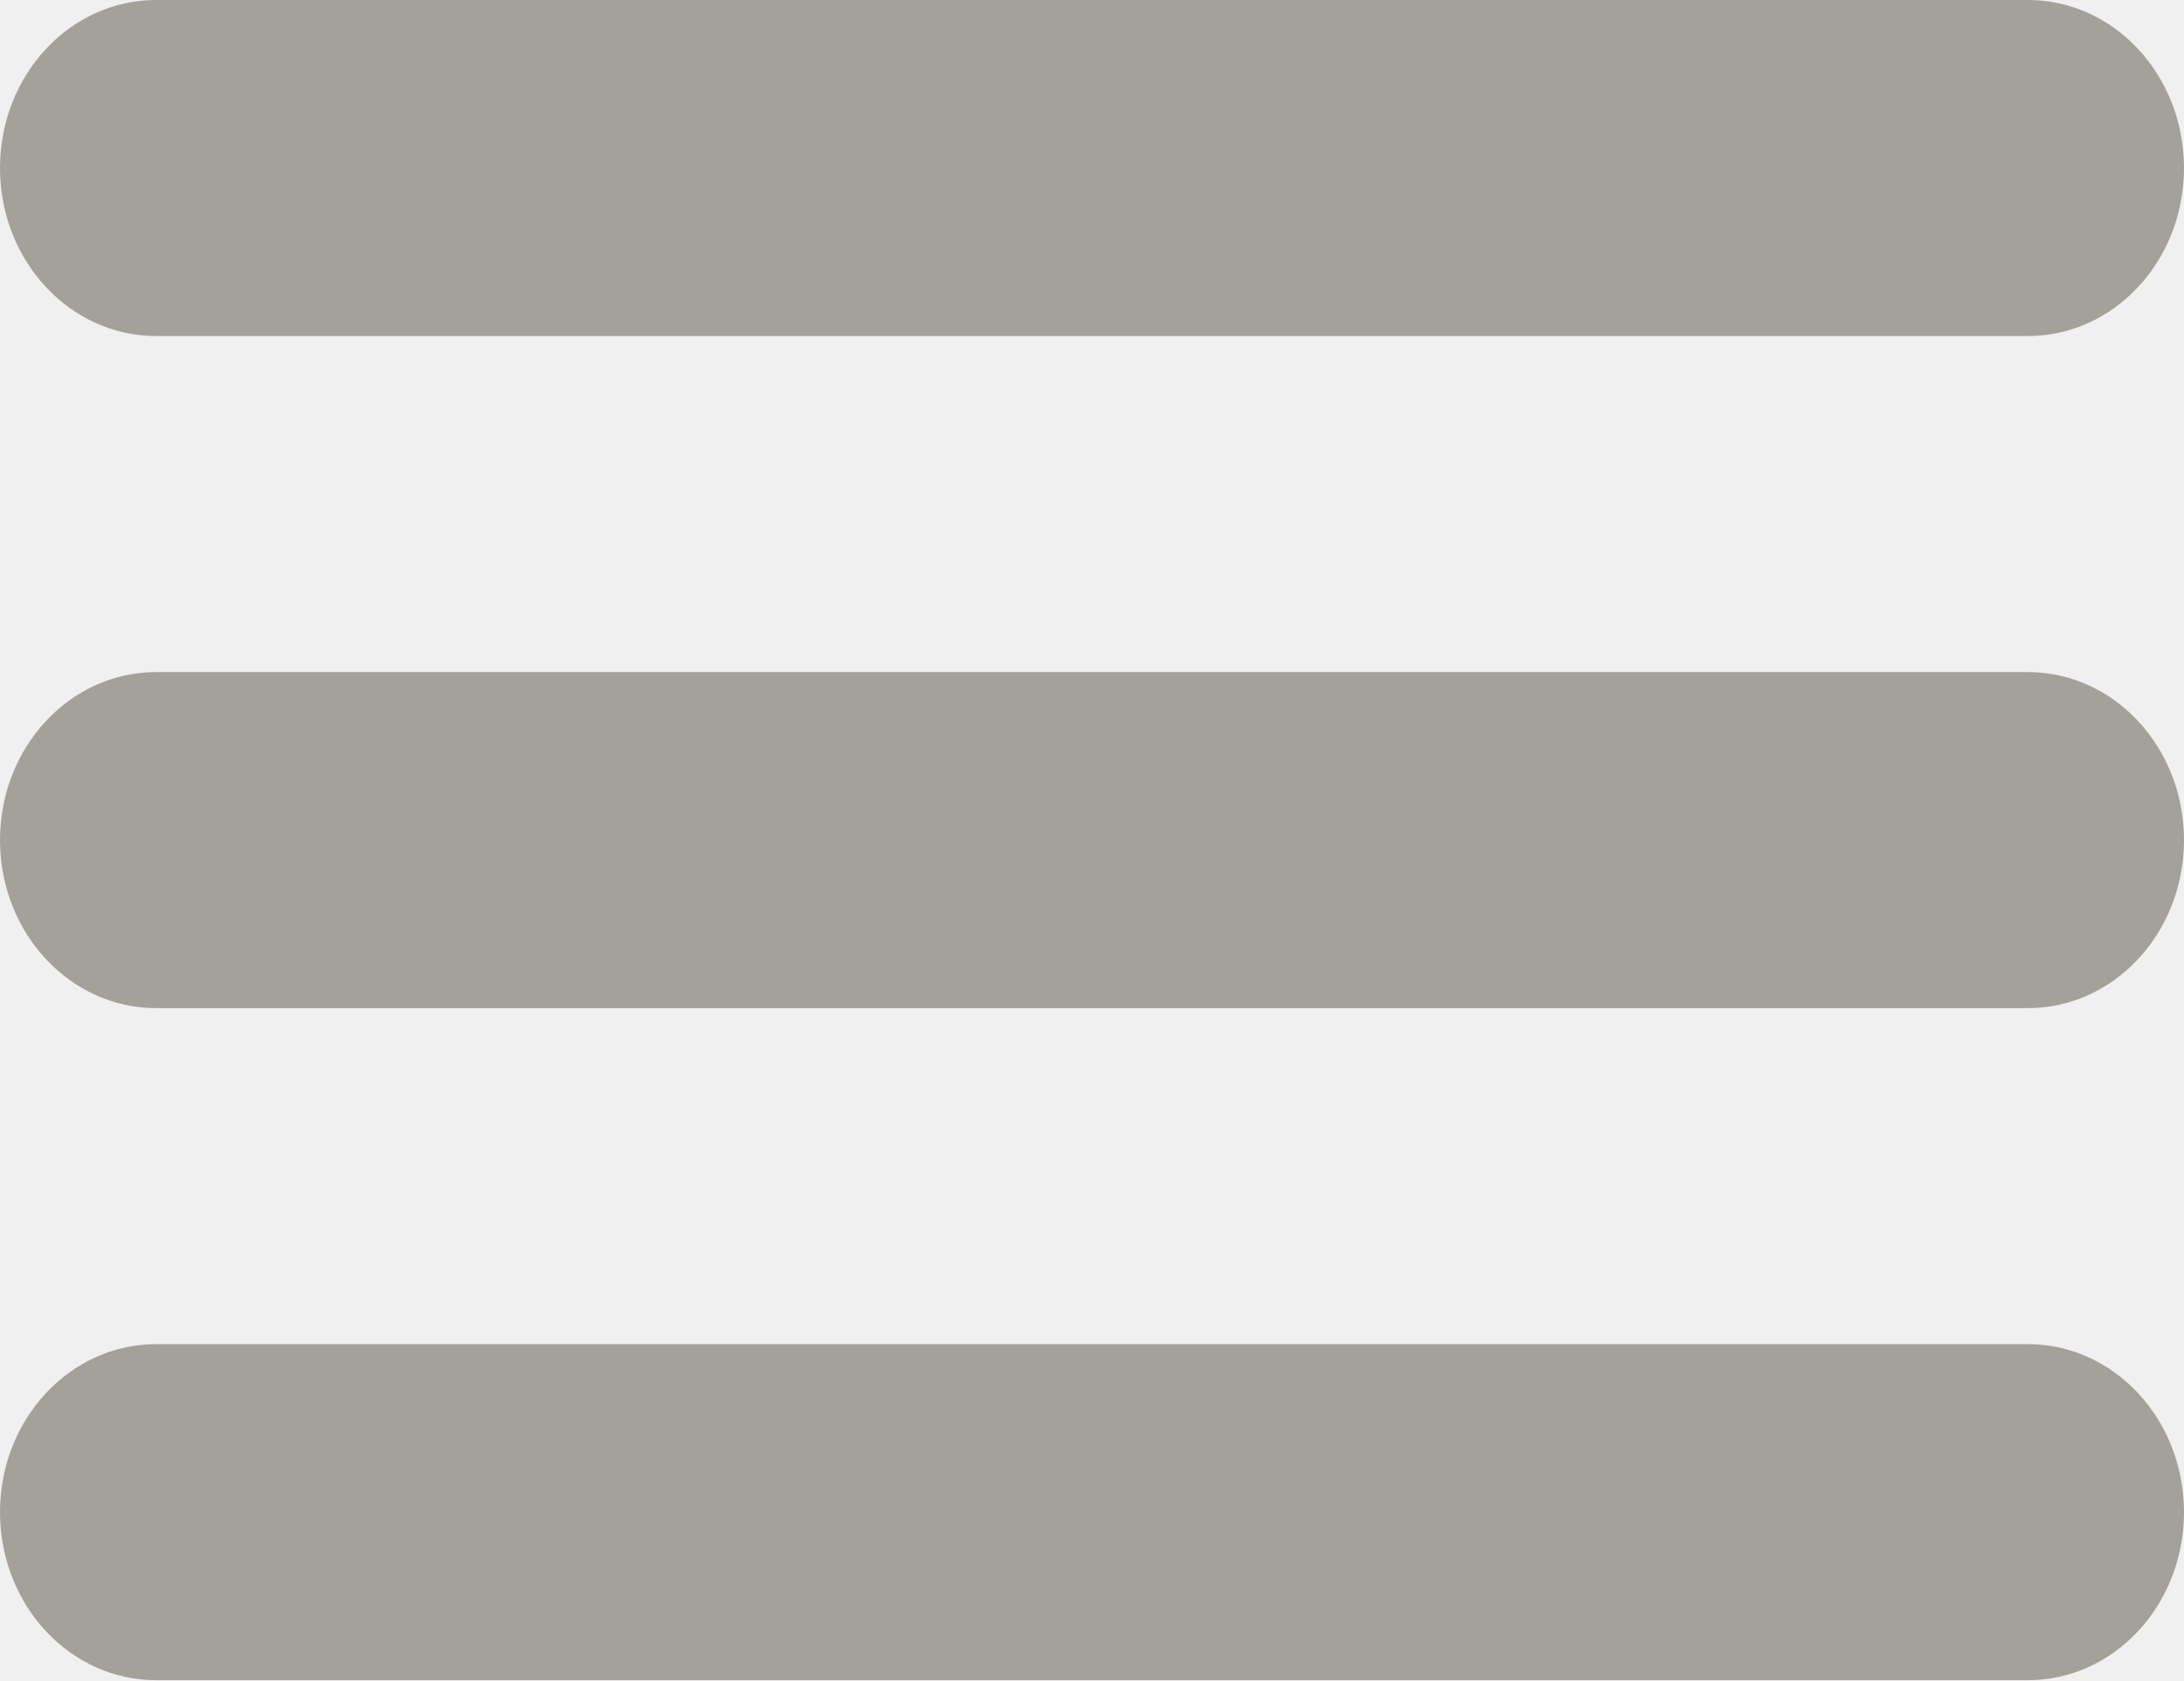
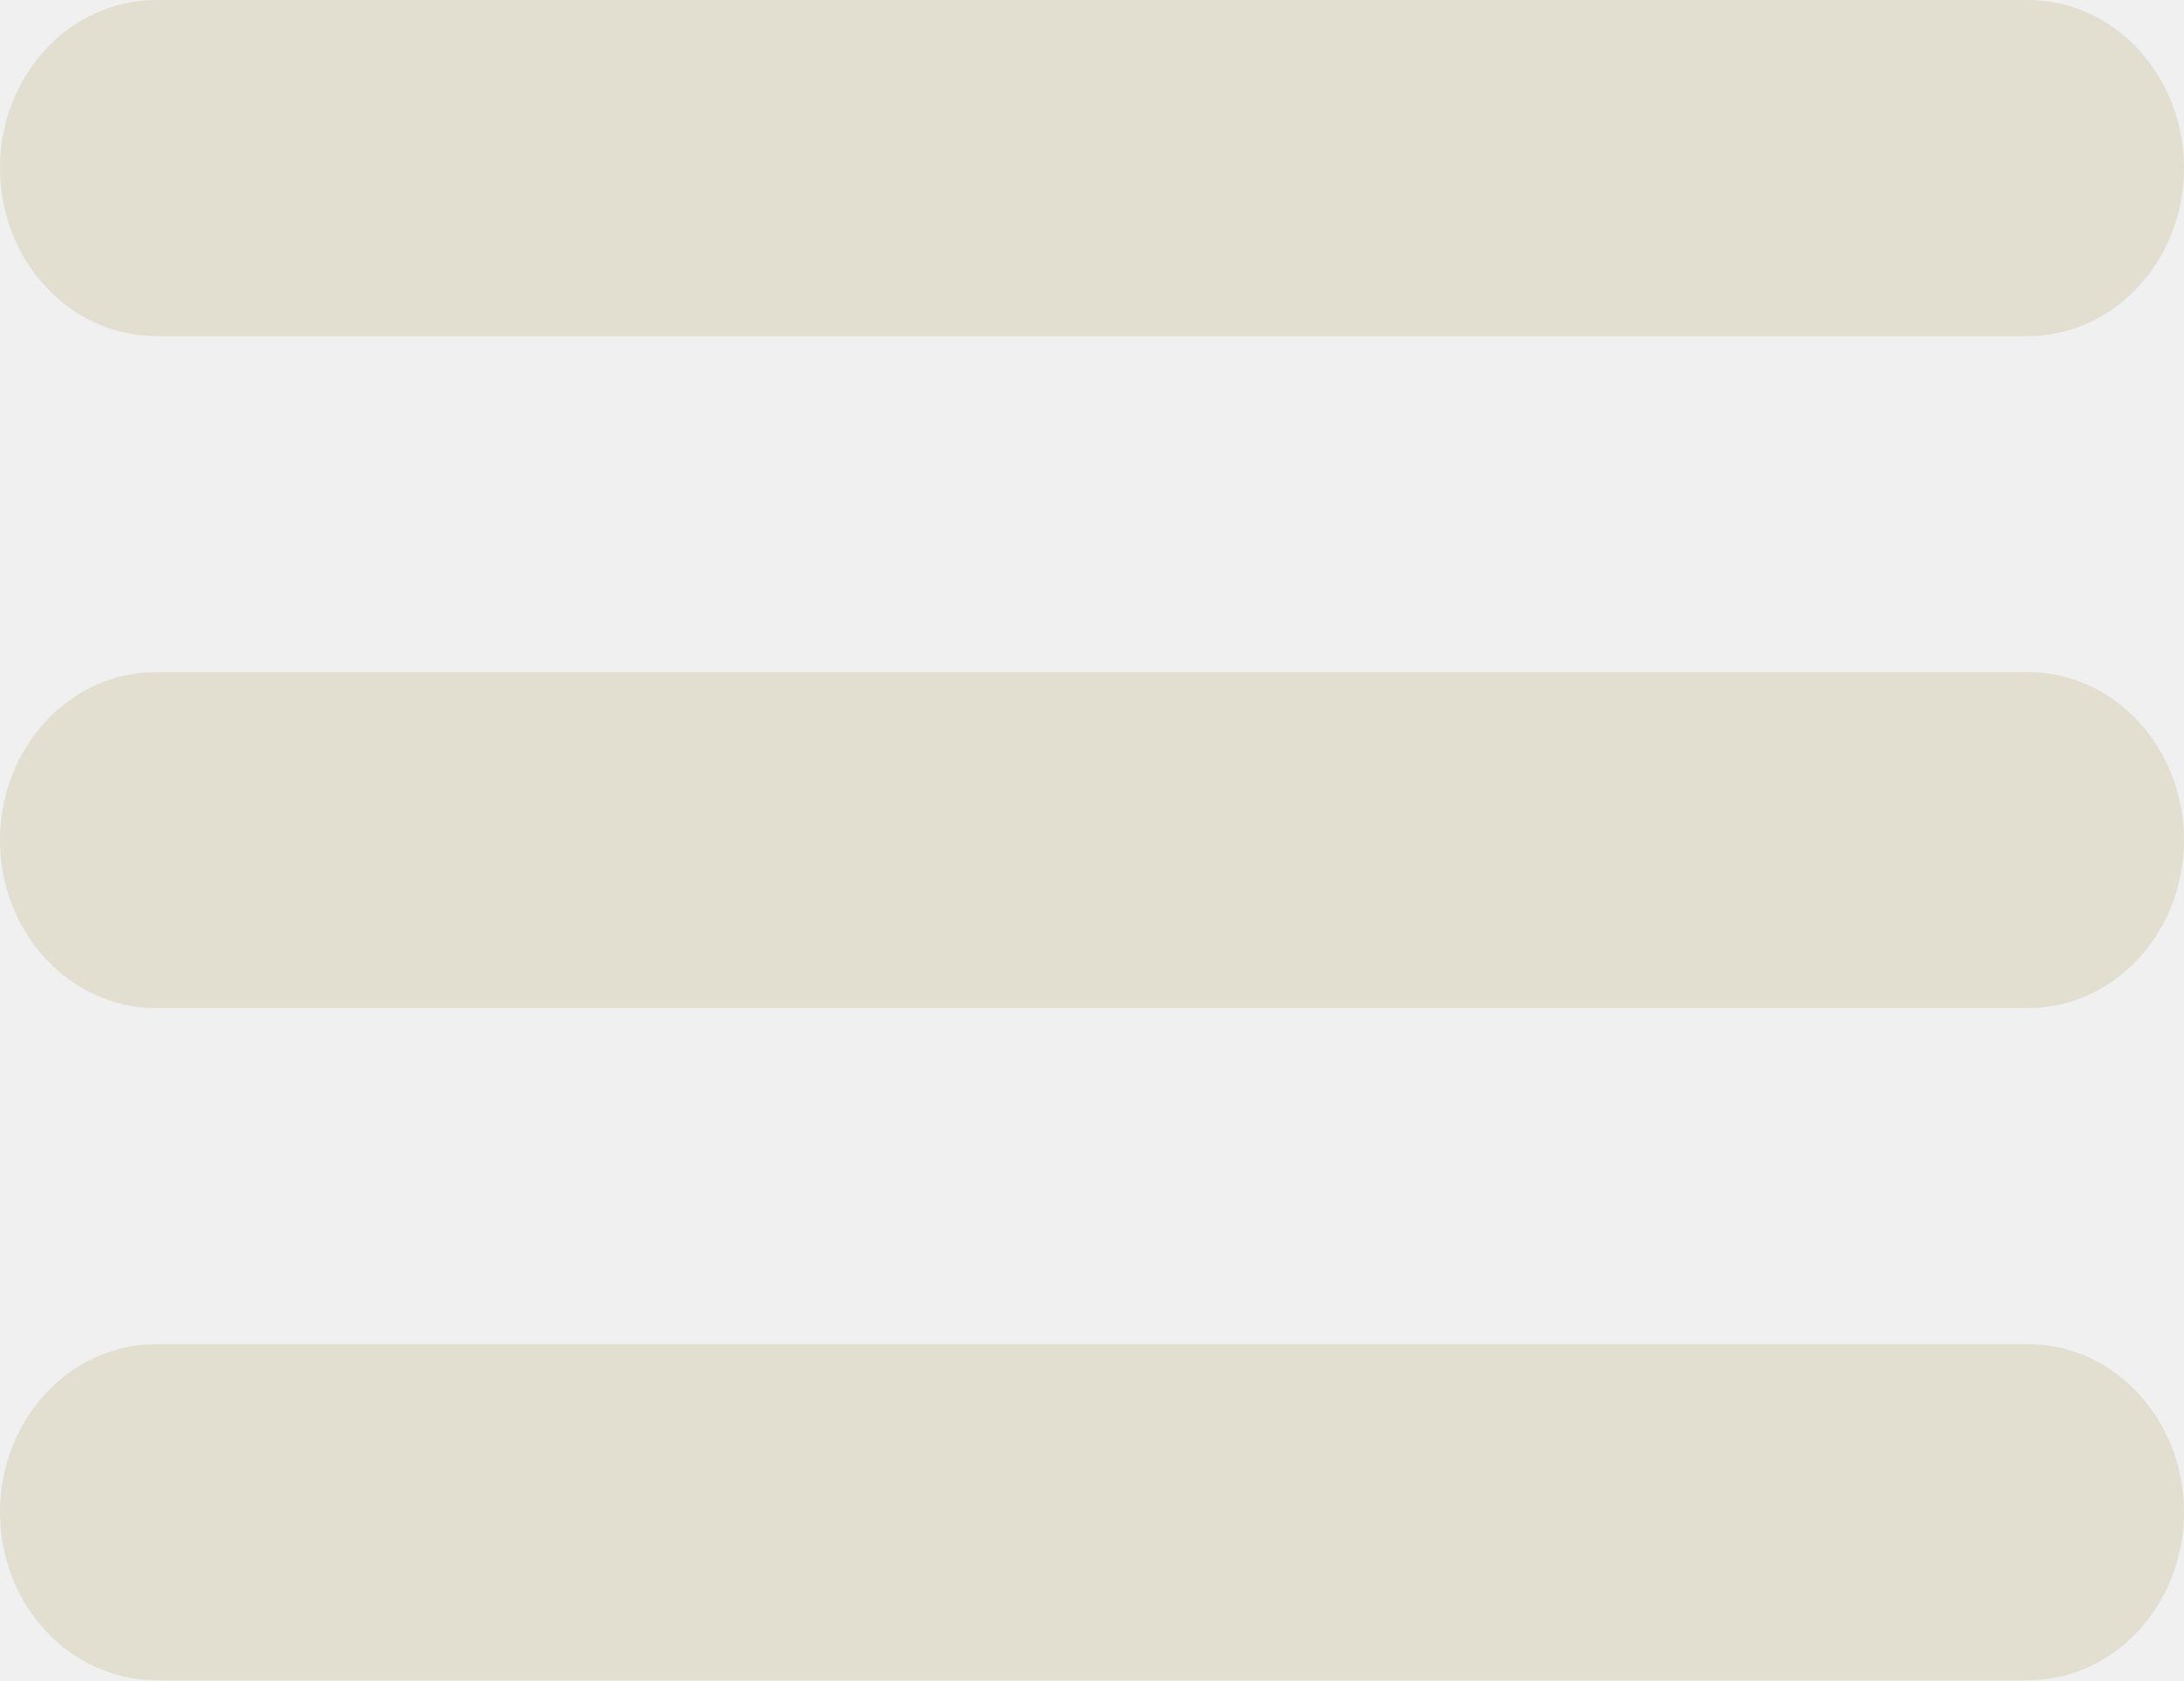
<svg xmlns="http://www.w3.org/2000/svg" width="39" height="30" viewBox="0 0 39 30" fill="none">
-   <path d="M2.786 6H36.214C37.752 6 39 4.656 39 3C39 1.344 37.752 0 36.214 0H2.786C1.248 0 0 1.344 0 3C0 4.656 1.248 6 2.786 6ZM36.214 12H2.786C1.248 12 0 13.344 0 15C0 16.656 1.248 18 2.786 18H36.214C37.752 18 39 16.656 39 15C39 13.344 37.752 12 36.214 12ZM36.214 24H2.786C1.248 24 0 25.344 0 27C0 28.656 1.248 30 2.786 30H36.214C37.752 30 39 28.656 39 27C39 25.344 37.752 24 36.214 24Z" fill="#A3A19A" />
+   <g clip-path="url(#clip0_160_43)">
+     <path d="M2.786 6H36.214C37.752 6 39 4.656 39 3C39 1.344 37.752 0 36.214 0H2.786C1.248 0 0 1.344 0 3C0 4.656 1.248 6 2.786 6ZM36.214 12H2.786C1.248 12 0 13.344 0 15C0 16.656 1.248 18 2.786 18H36.214C37.752 18 39 16.656 39 15C39 13.344 37.752 12 36.214 12ZM36.214 24H2.786C1.248 24 0 25.344 0 27C0 28.656 1.248 30 2.786 30H36.214C37.752 30 39 28.656 39 27C39 25.344 37.752 24 36.214 24Z" fill="#E2DFD1" />
+   </g>
+   <defs>
+     <clipPath id="clip0_160_43">
+       <rect width="39" height="30" fill="white" />
+     </clipPath>
+   </defs>
</svg>
